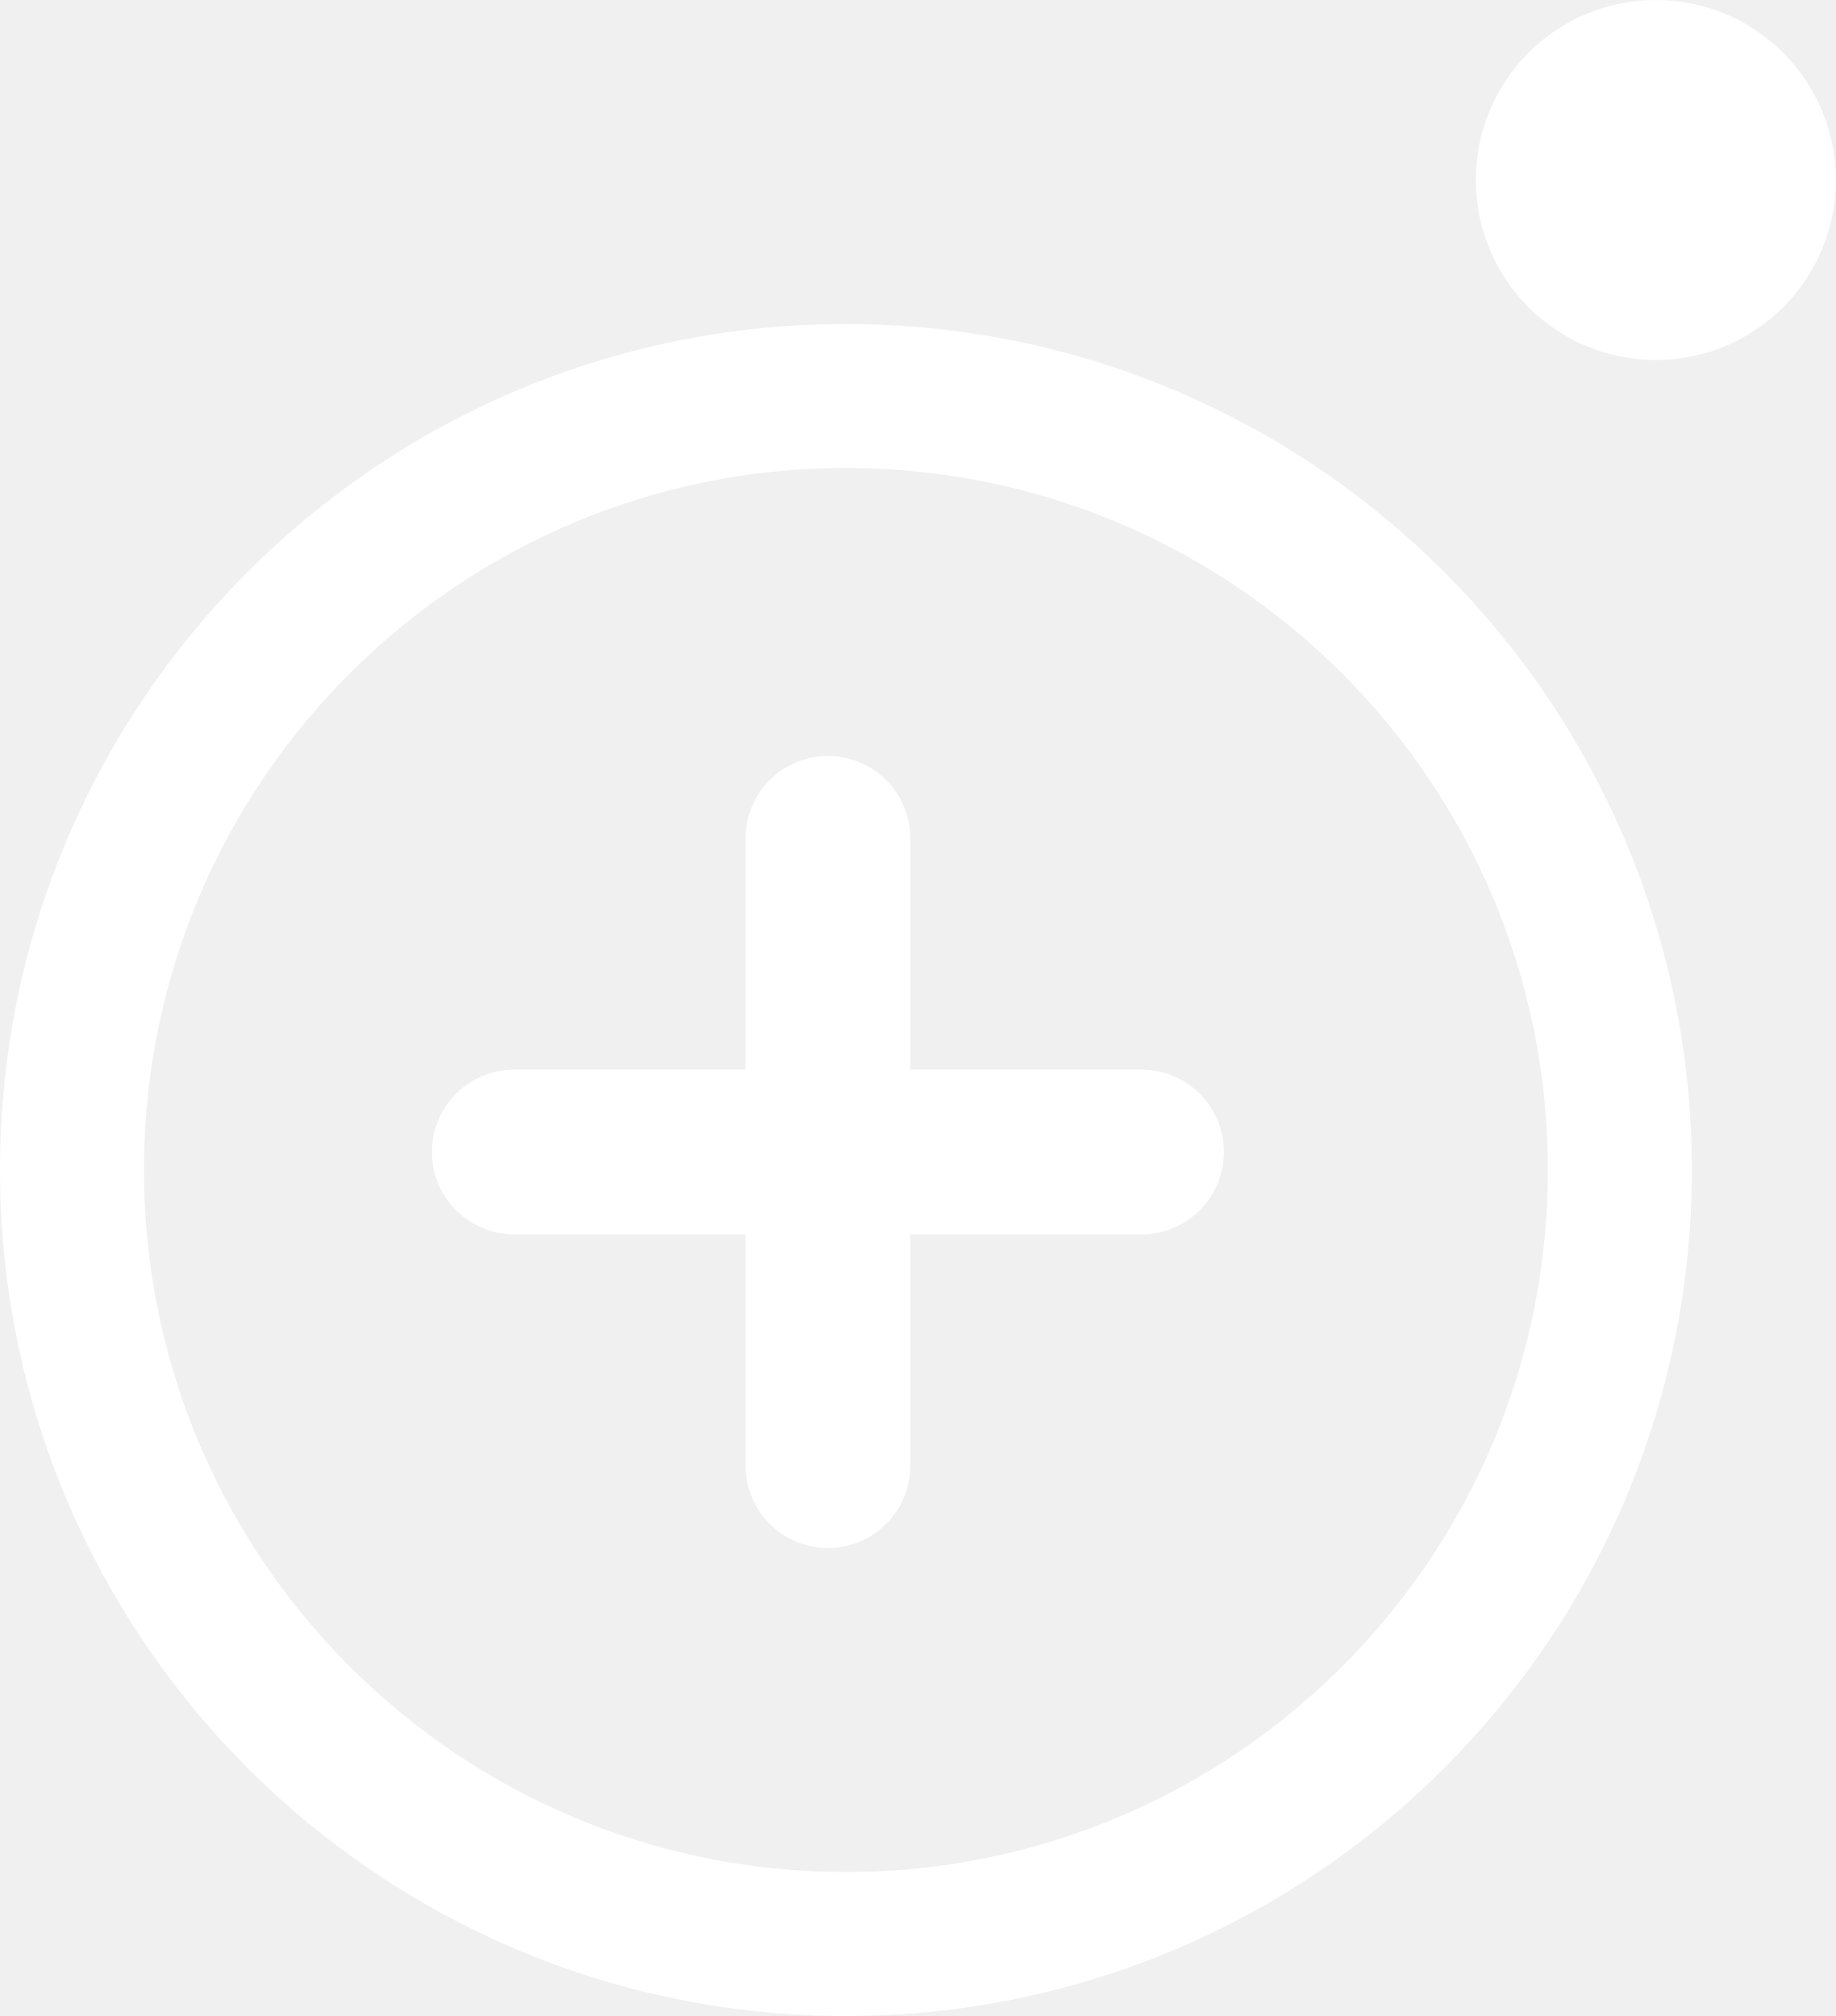
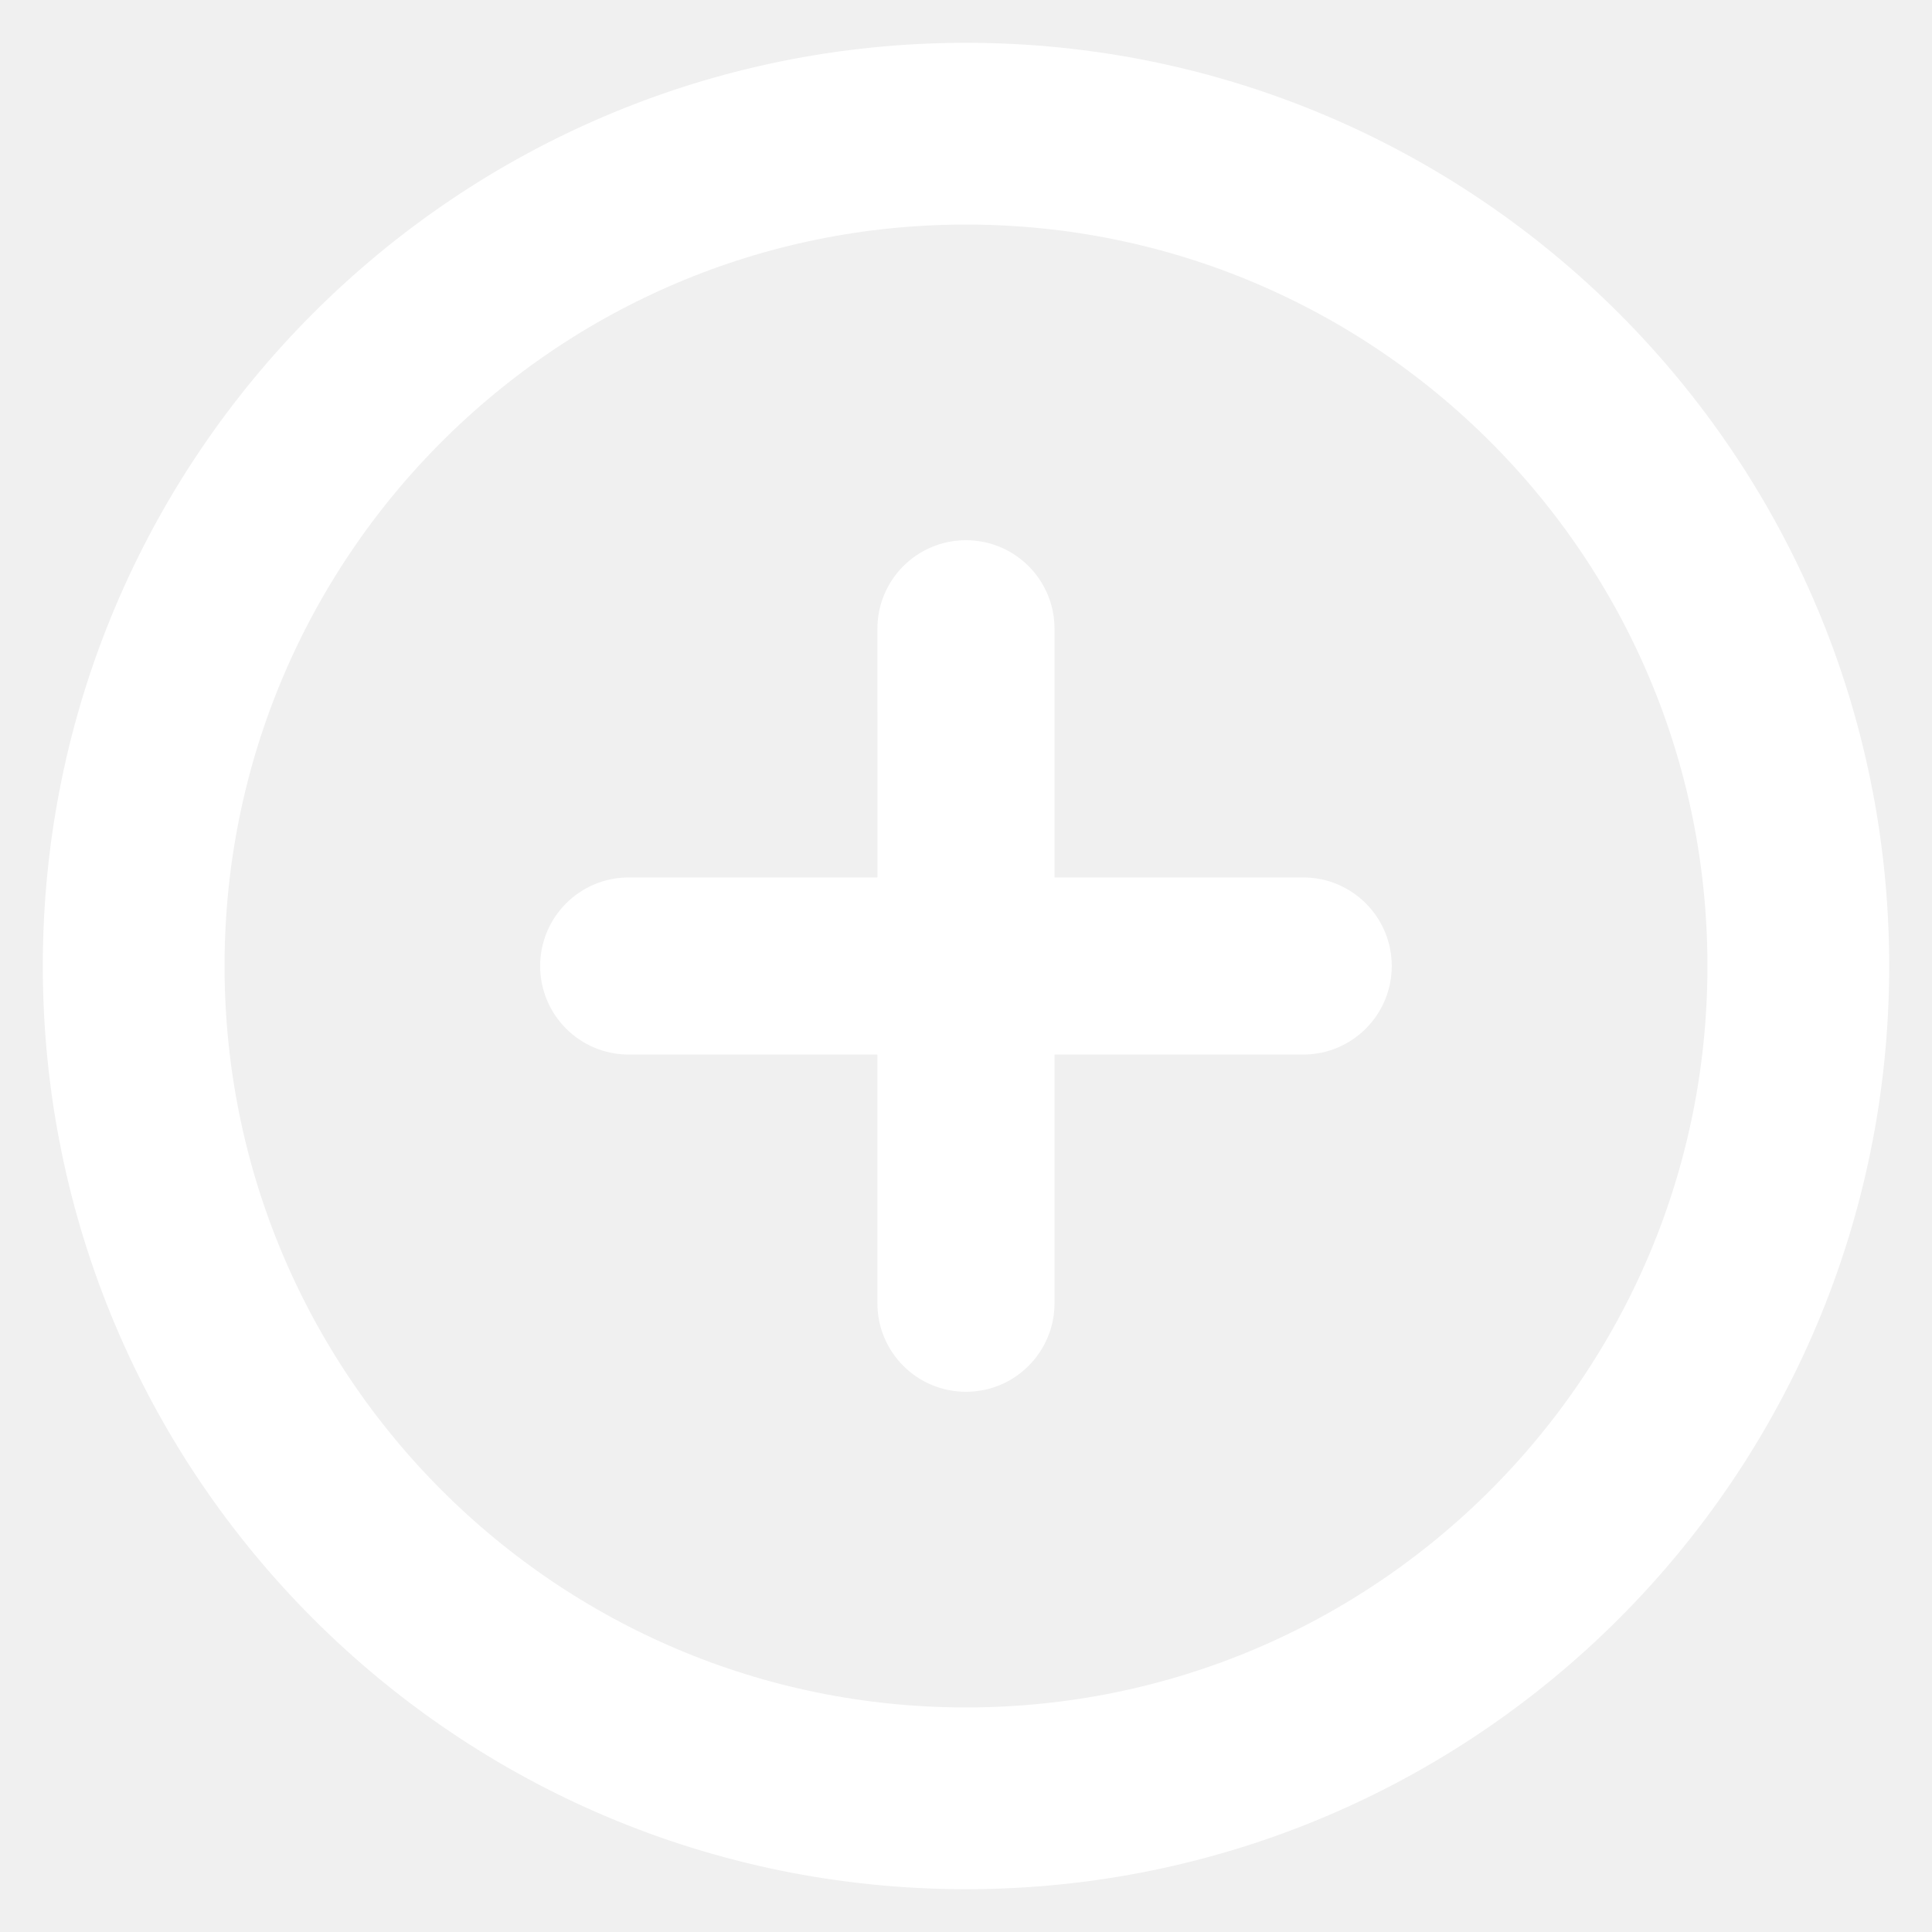
- <svg xmlns="http://www.w3.org/2000/svg" width="51px" height="56px" viewBox="0 0 51 56" version="1.1">
-   <defs />
-   <g id="Page-1" stroke="none" stroke-width="1" fill="none" fill-rule="evenodd">
+ <svg xmlns="http://www.w3.org/2000/svg" version="1.1" id="Layer_1" x="0px" y="0px" width="42.52px" height="42.52px" viewBox="4.24 6.74 42.52 42.52" enable-background="new 4.24 6.74 42.52 42.52" xml:space="preserve">
+   <g id="Page-1">
    <g id="schueler_01" transform="translate(-159, -784)">
      <g id="Group-3-Copy-5" transform="translate(159, 784)">
-         <circle id="Oval" stroke="#FFFFFF" stroke-width="4" cx="23.5" cy="32.5" r="21.5" />
-         <circle id="Oval-Copy-6" fill="#FFFFFF" cx="46" cy="5" r="5" />
-         <g id="Group-4" transform="translate(12, 21)" fill="#FFFFFF">
-           <path d="M8.712,8.712 L2.288,8.712 L2.288,8.712 C1.024,8.712 -1.54749738e-16,9.736 0,11 L0,11 L0,11 C1.54749738e-16,12.264 1.024,13.288 2.288,13.288 L8.712,13.288 L8.712,19.712 C8.712,20.976 9.736,22 11,22 C12.264,22 13.288,20.976 13.288,19.712 L13.288,13.288 L19.712,13.288 C20.976,13.288 22,12.264 22,11 L22,11 C22,9.736 20.976,8.712 19.712,8.712 L19.712,8.712 L13.288,8.712 L13.288,2.288 C13.288,1.024 12.264,-2.98427949e-13 11,-2.98427949e-13 L11,-2.98427949e-13 C9.736,-2.94875235e-13 8.712,1.024 8.712,2.288 L8.712,2.288 L8.712,8.712 Z" id="Combined-Shape" />
+         <circle id="Oval" fill="none" stroke="#FFFFFF" stroke-width="4" cx="25.5" cy="28" r="18.318" />
+         <g id="Group-4" transform="translate(12, 21)">
+           <path id="Combined-Shape" fill="#FFFFFF" d="M11.551,5.051l-5.473,0l0,0C5.001,5.051,4.128,5.923,4.128,7l0,0l0,0      c0,1.077,0.873,1.949,1.949,1.949l5.473,0l0,5.473c0,1.077,0.873,1.949,1.949,1.949s1.949-0.873,1.949-1.949l0-5.473l5.473,0      c1.077,0,1.949-0.873,1.949-1.949l0,0c0-1.077-0.873-1.949-1.949-1.949l0,0l-5.473,0l0-5.473c0-1.077-0.873-1.949-1.949-1.949      l0,0c-1.077,0-1.949,0.873-1.949,1.949l0,0L11.551,5.051z" />
        </g>
      </g>
    </g>
  </g>
</svg>
